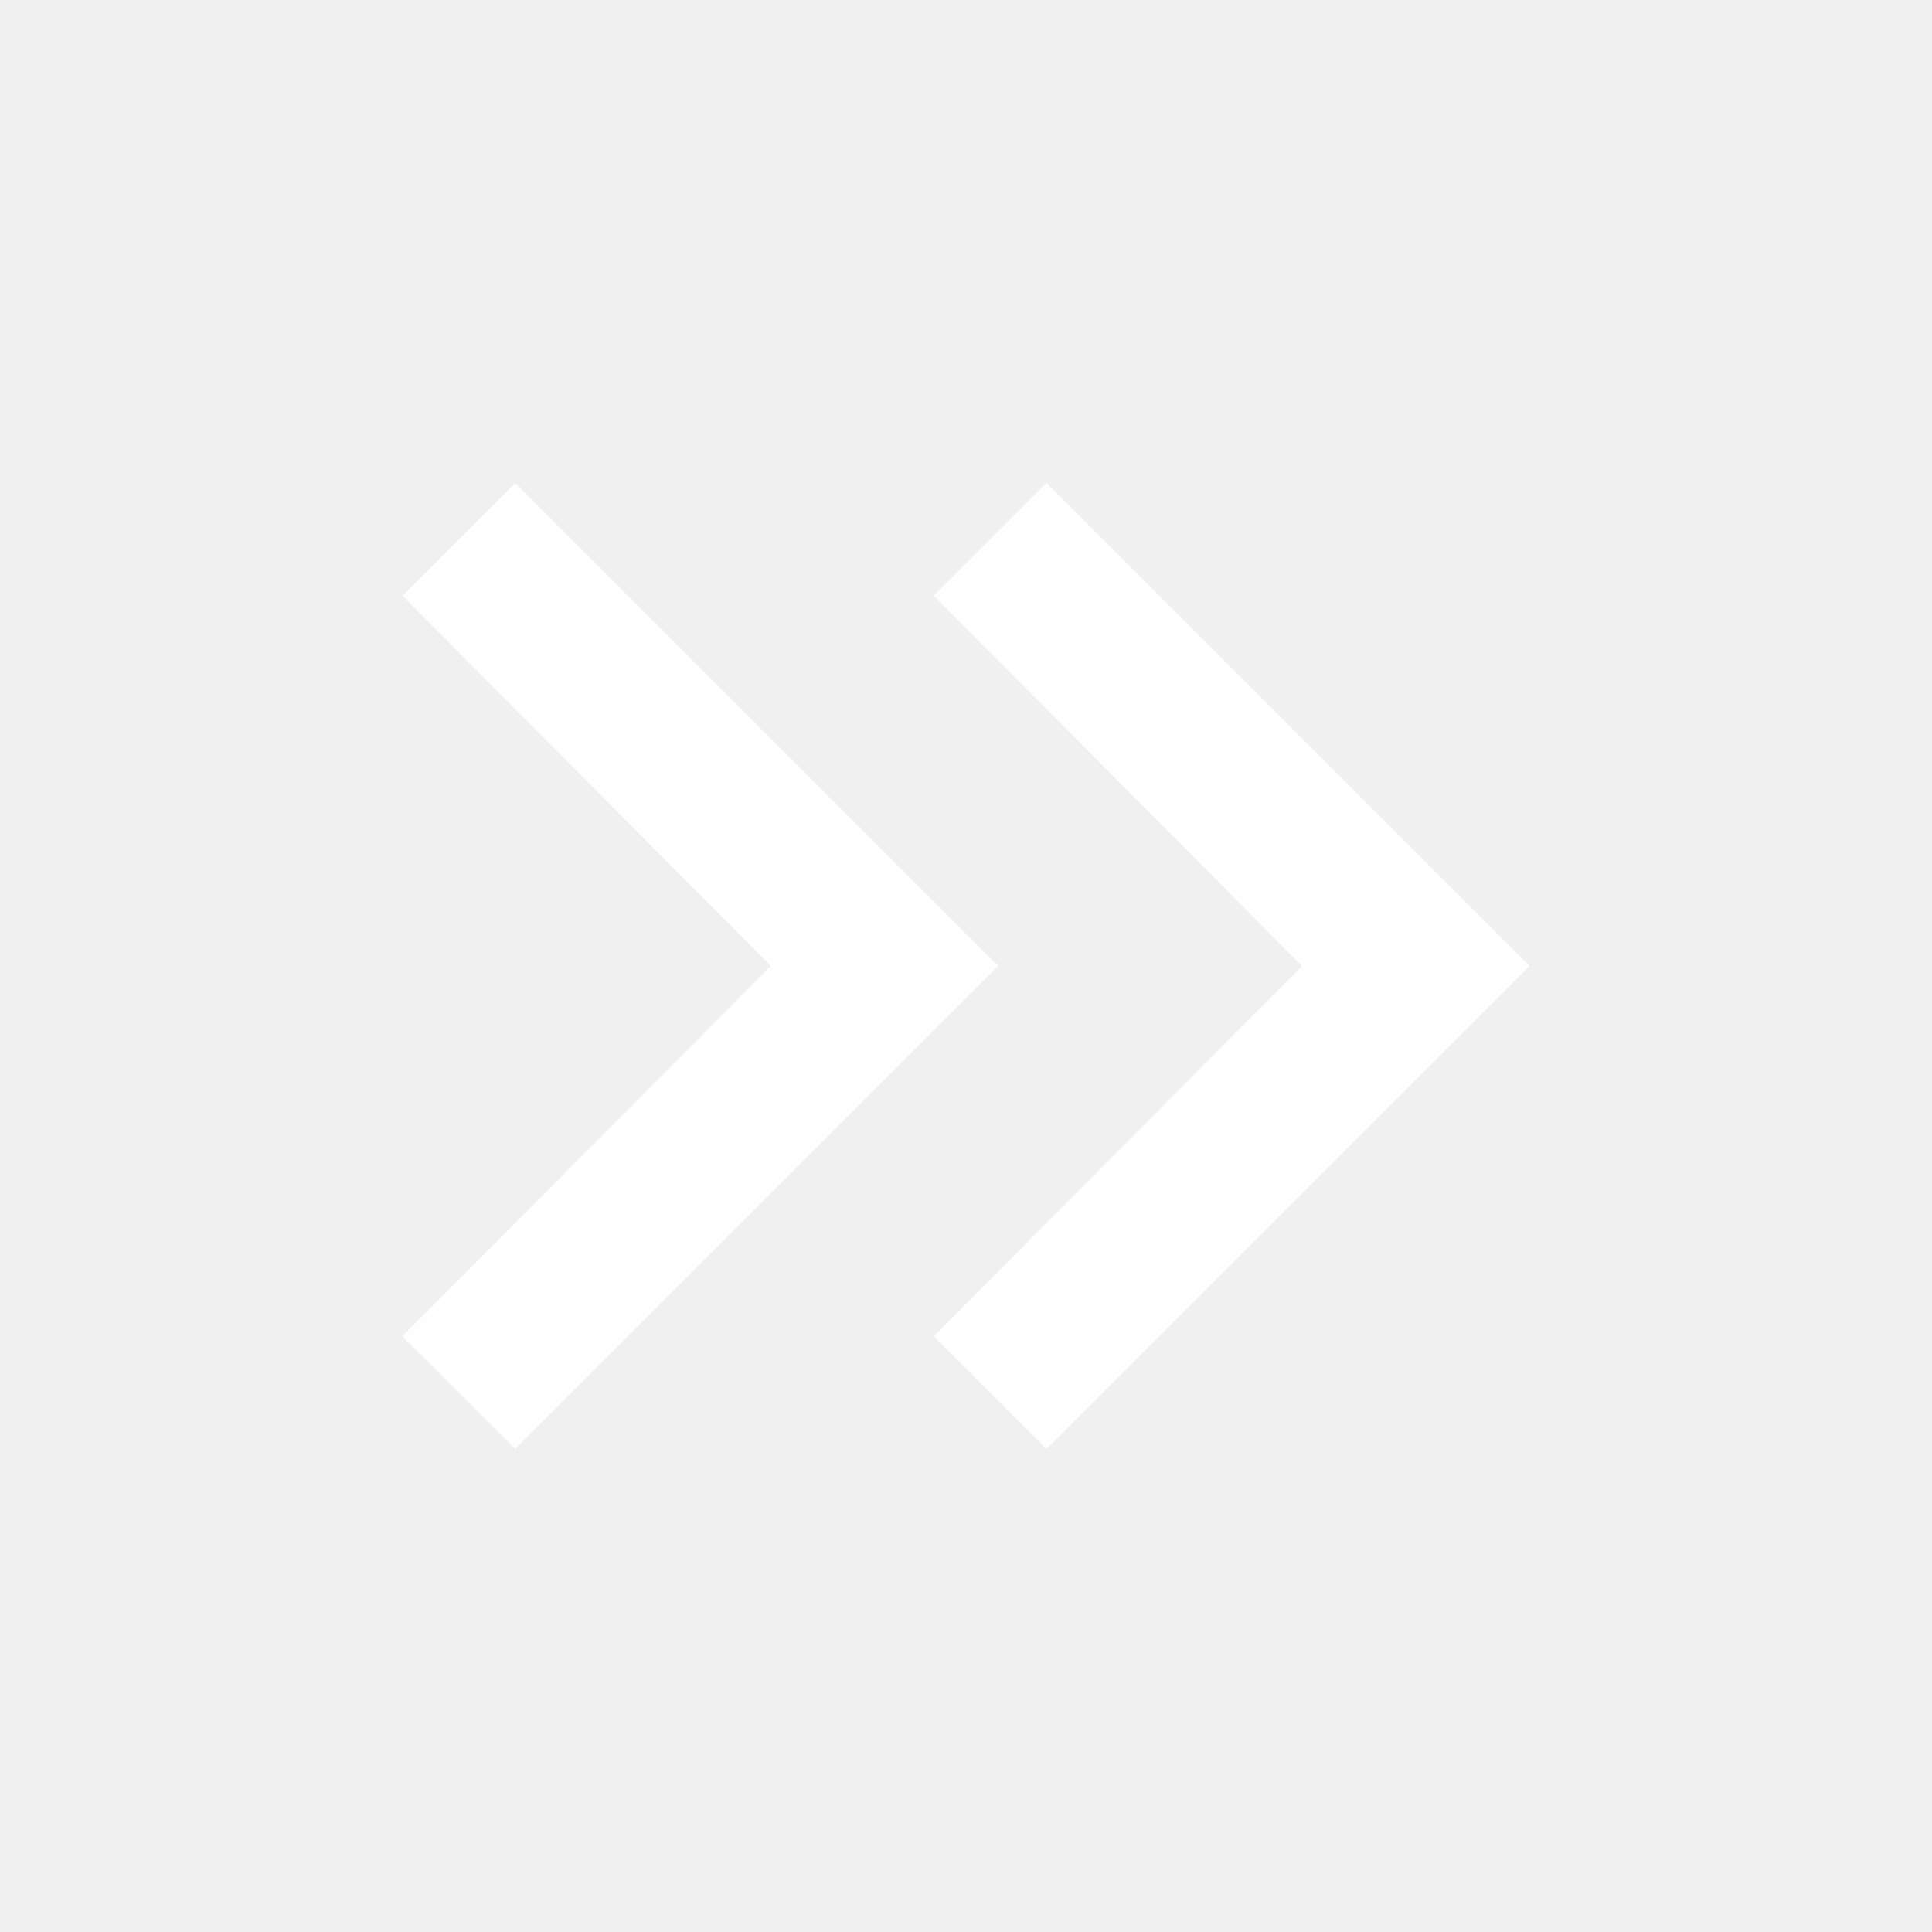
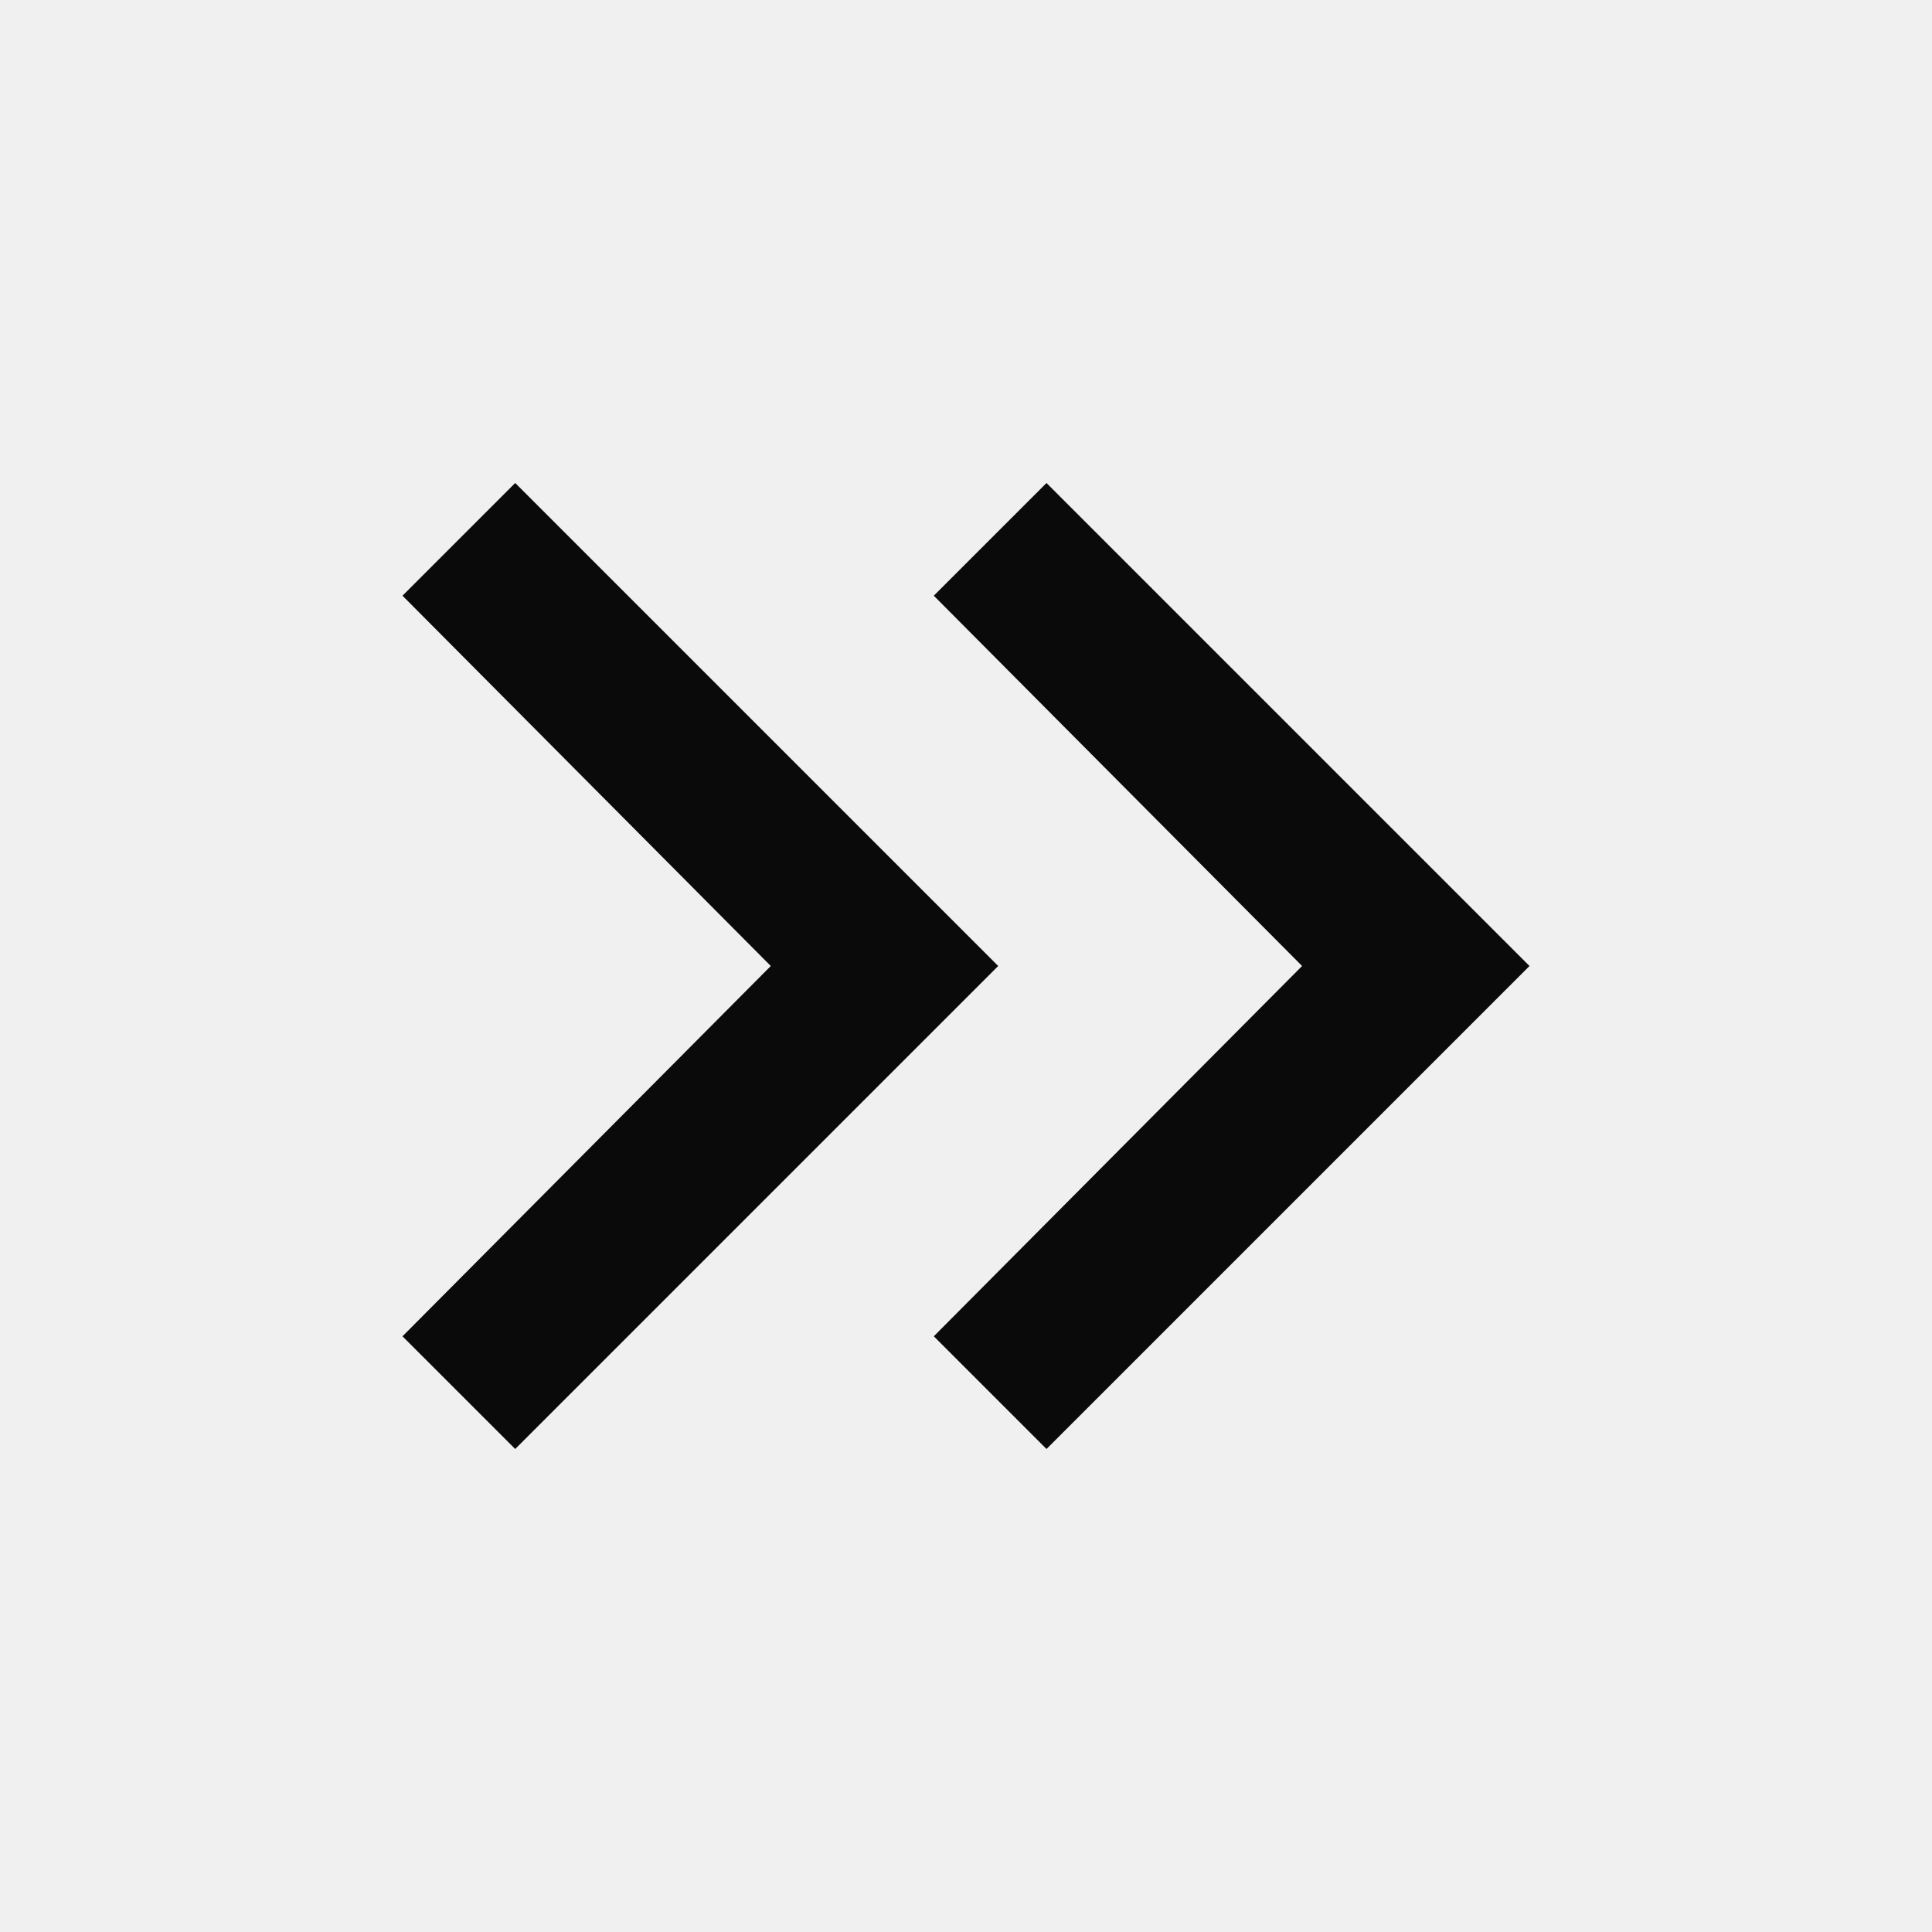
- <svg xmlns="http://www.w3.org/2000/svg" height="24px" viewBox="0 -960 960 960" width="24px" fill="#FFFFFF">
+ <svg xmlns="http://www.w3.org/2000/svg" height="24px" viewBox="0 -960 960 960" width="24px" fill="#0a0a0a">
  <path d="M383-480 200-664l56-56 240 240-240 240-56-56 183-184Zm264 0L464-664l56-56 240 240-240 240-56-56 183-184Z" />
</svg>
